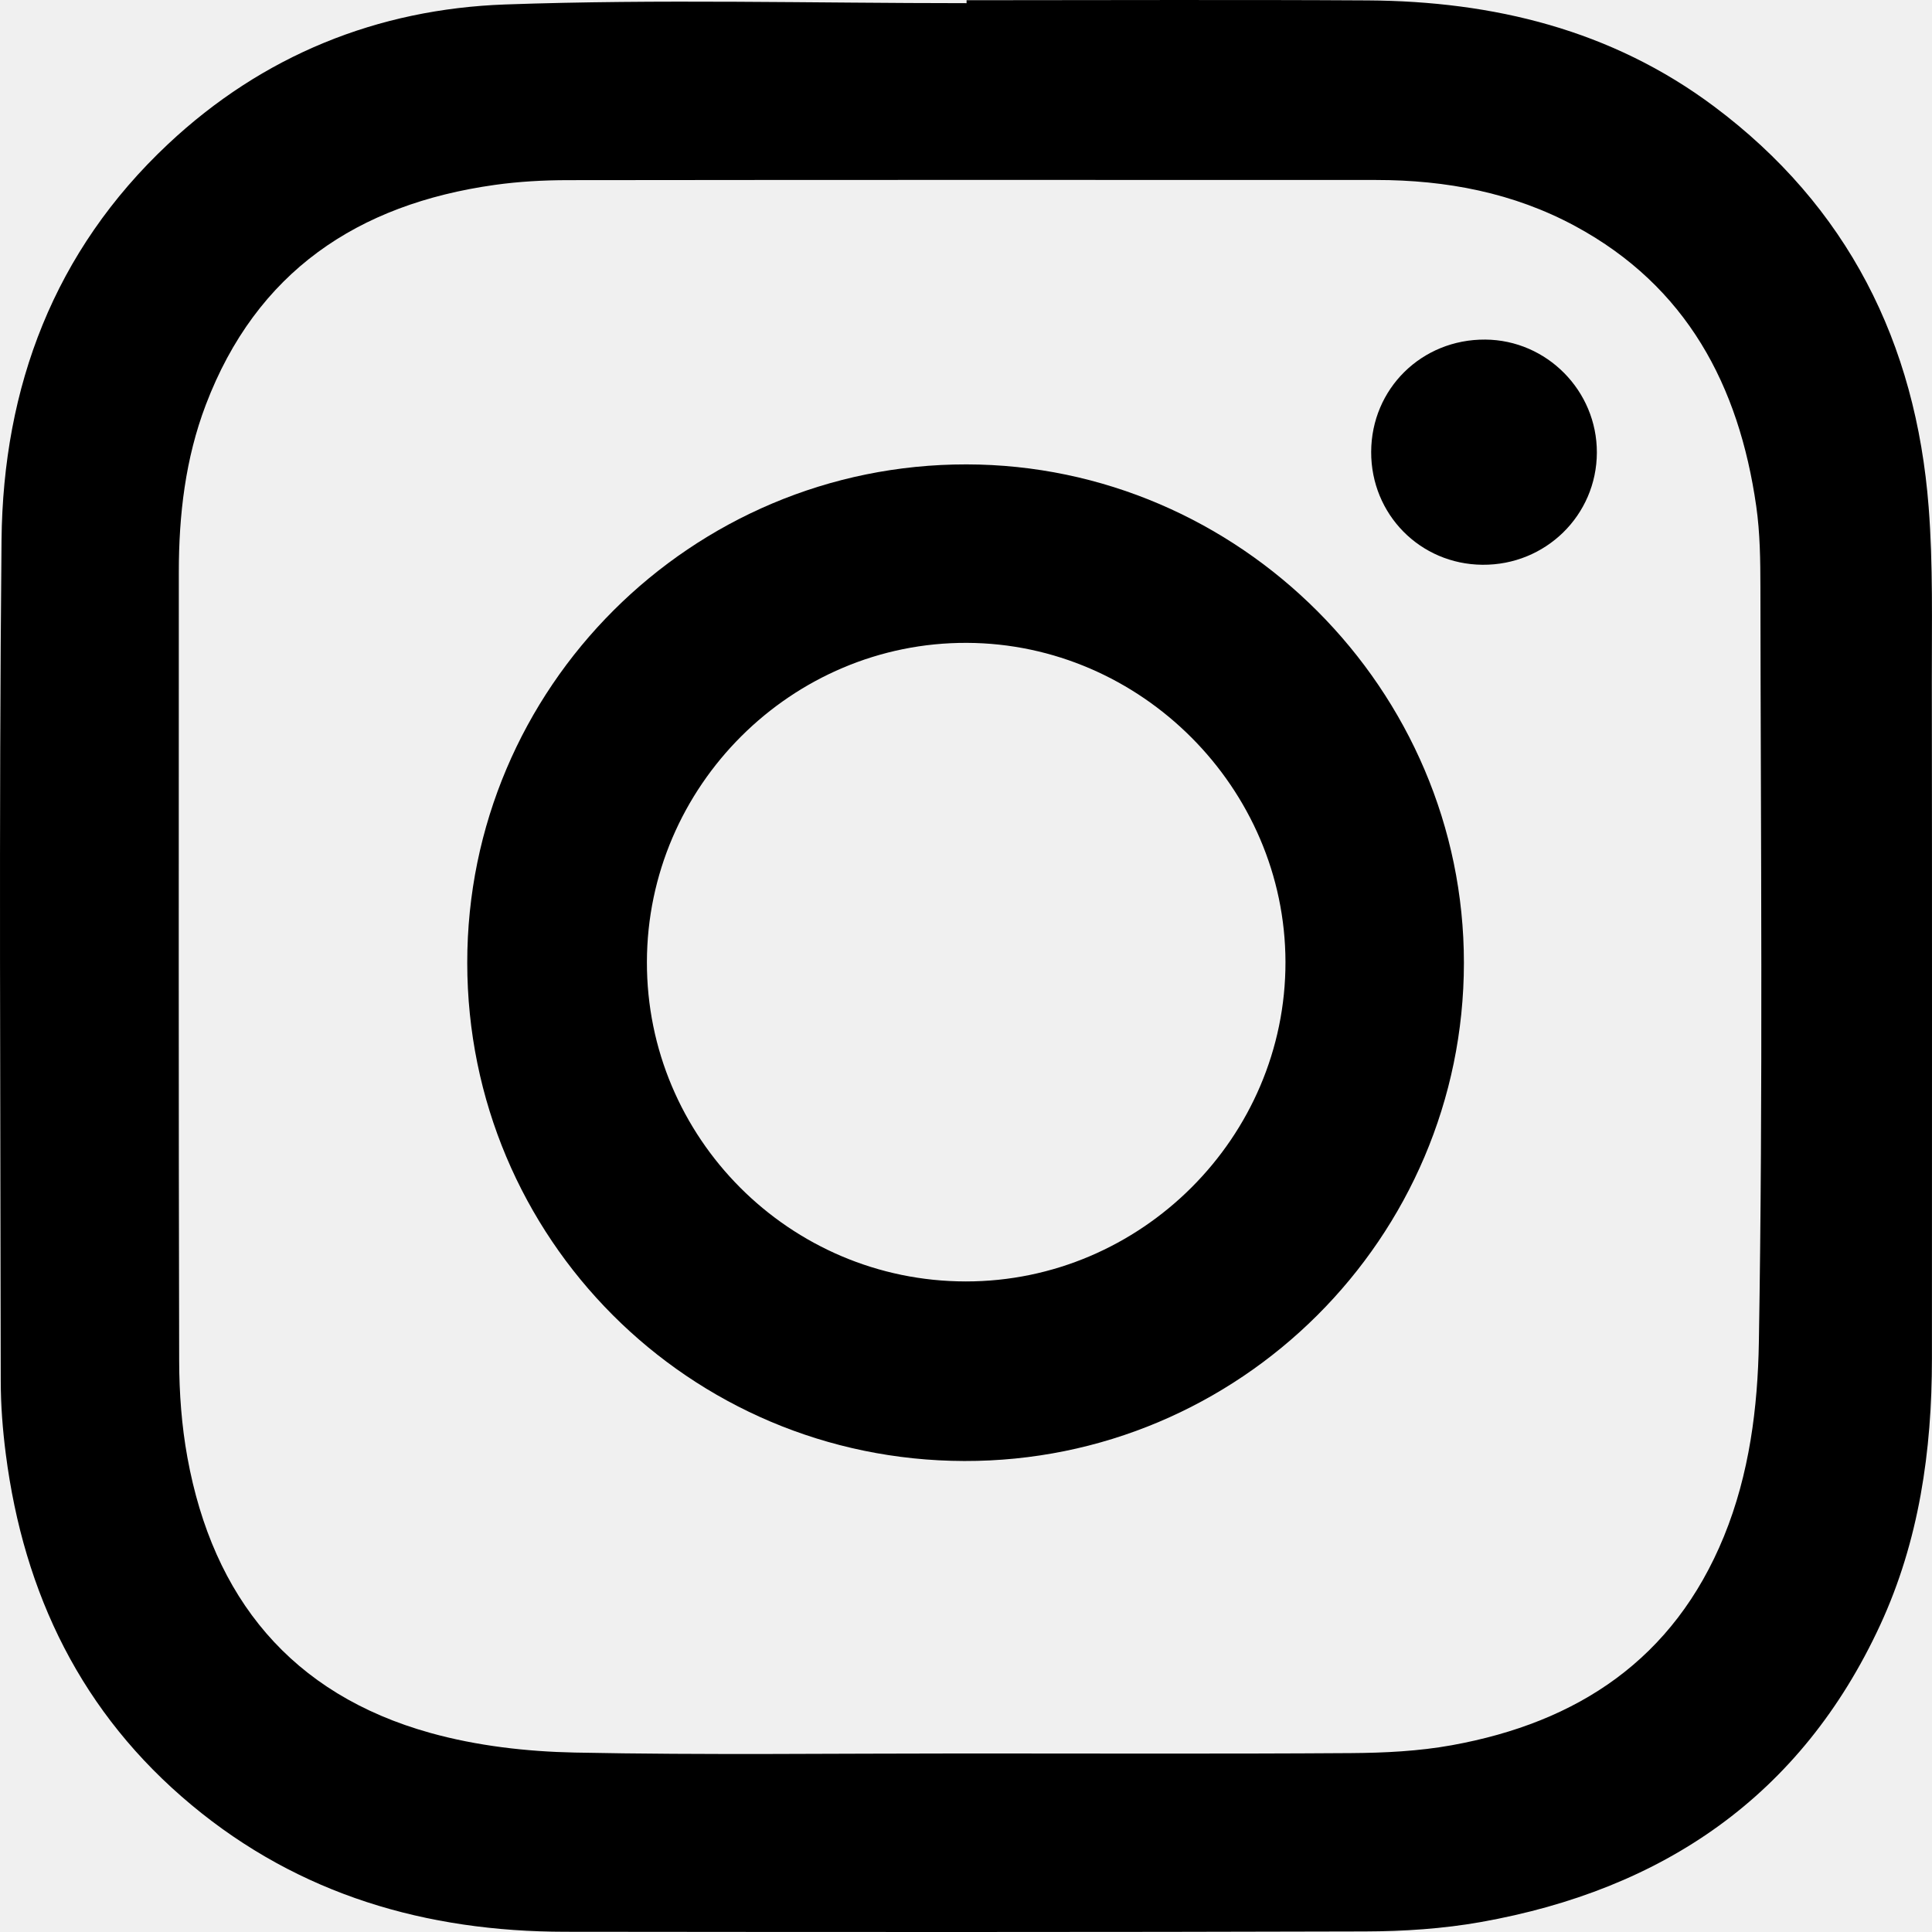
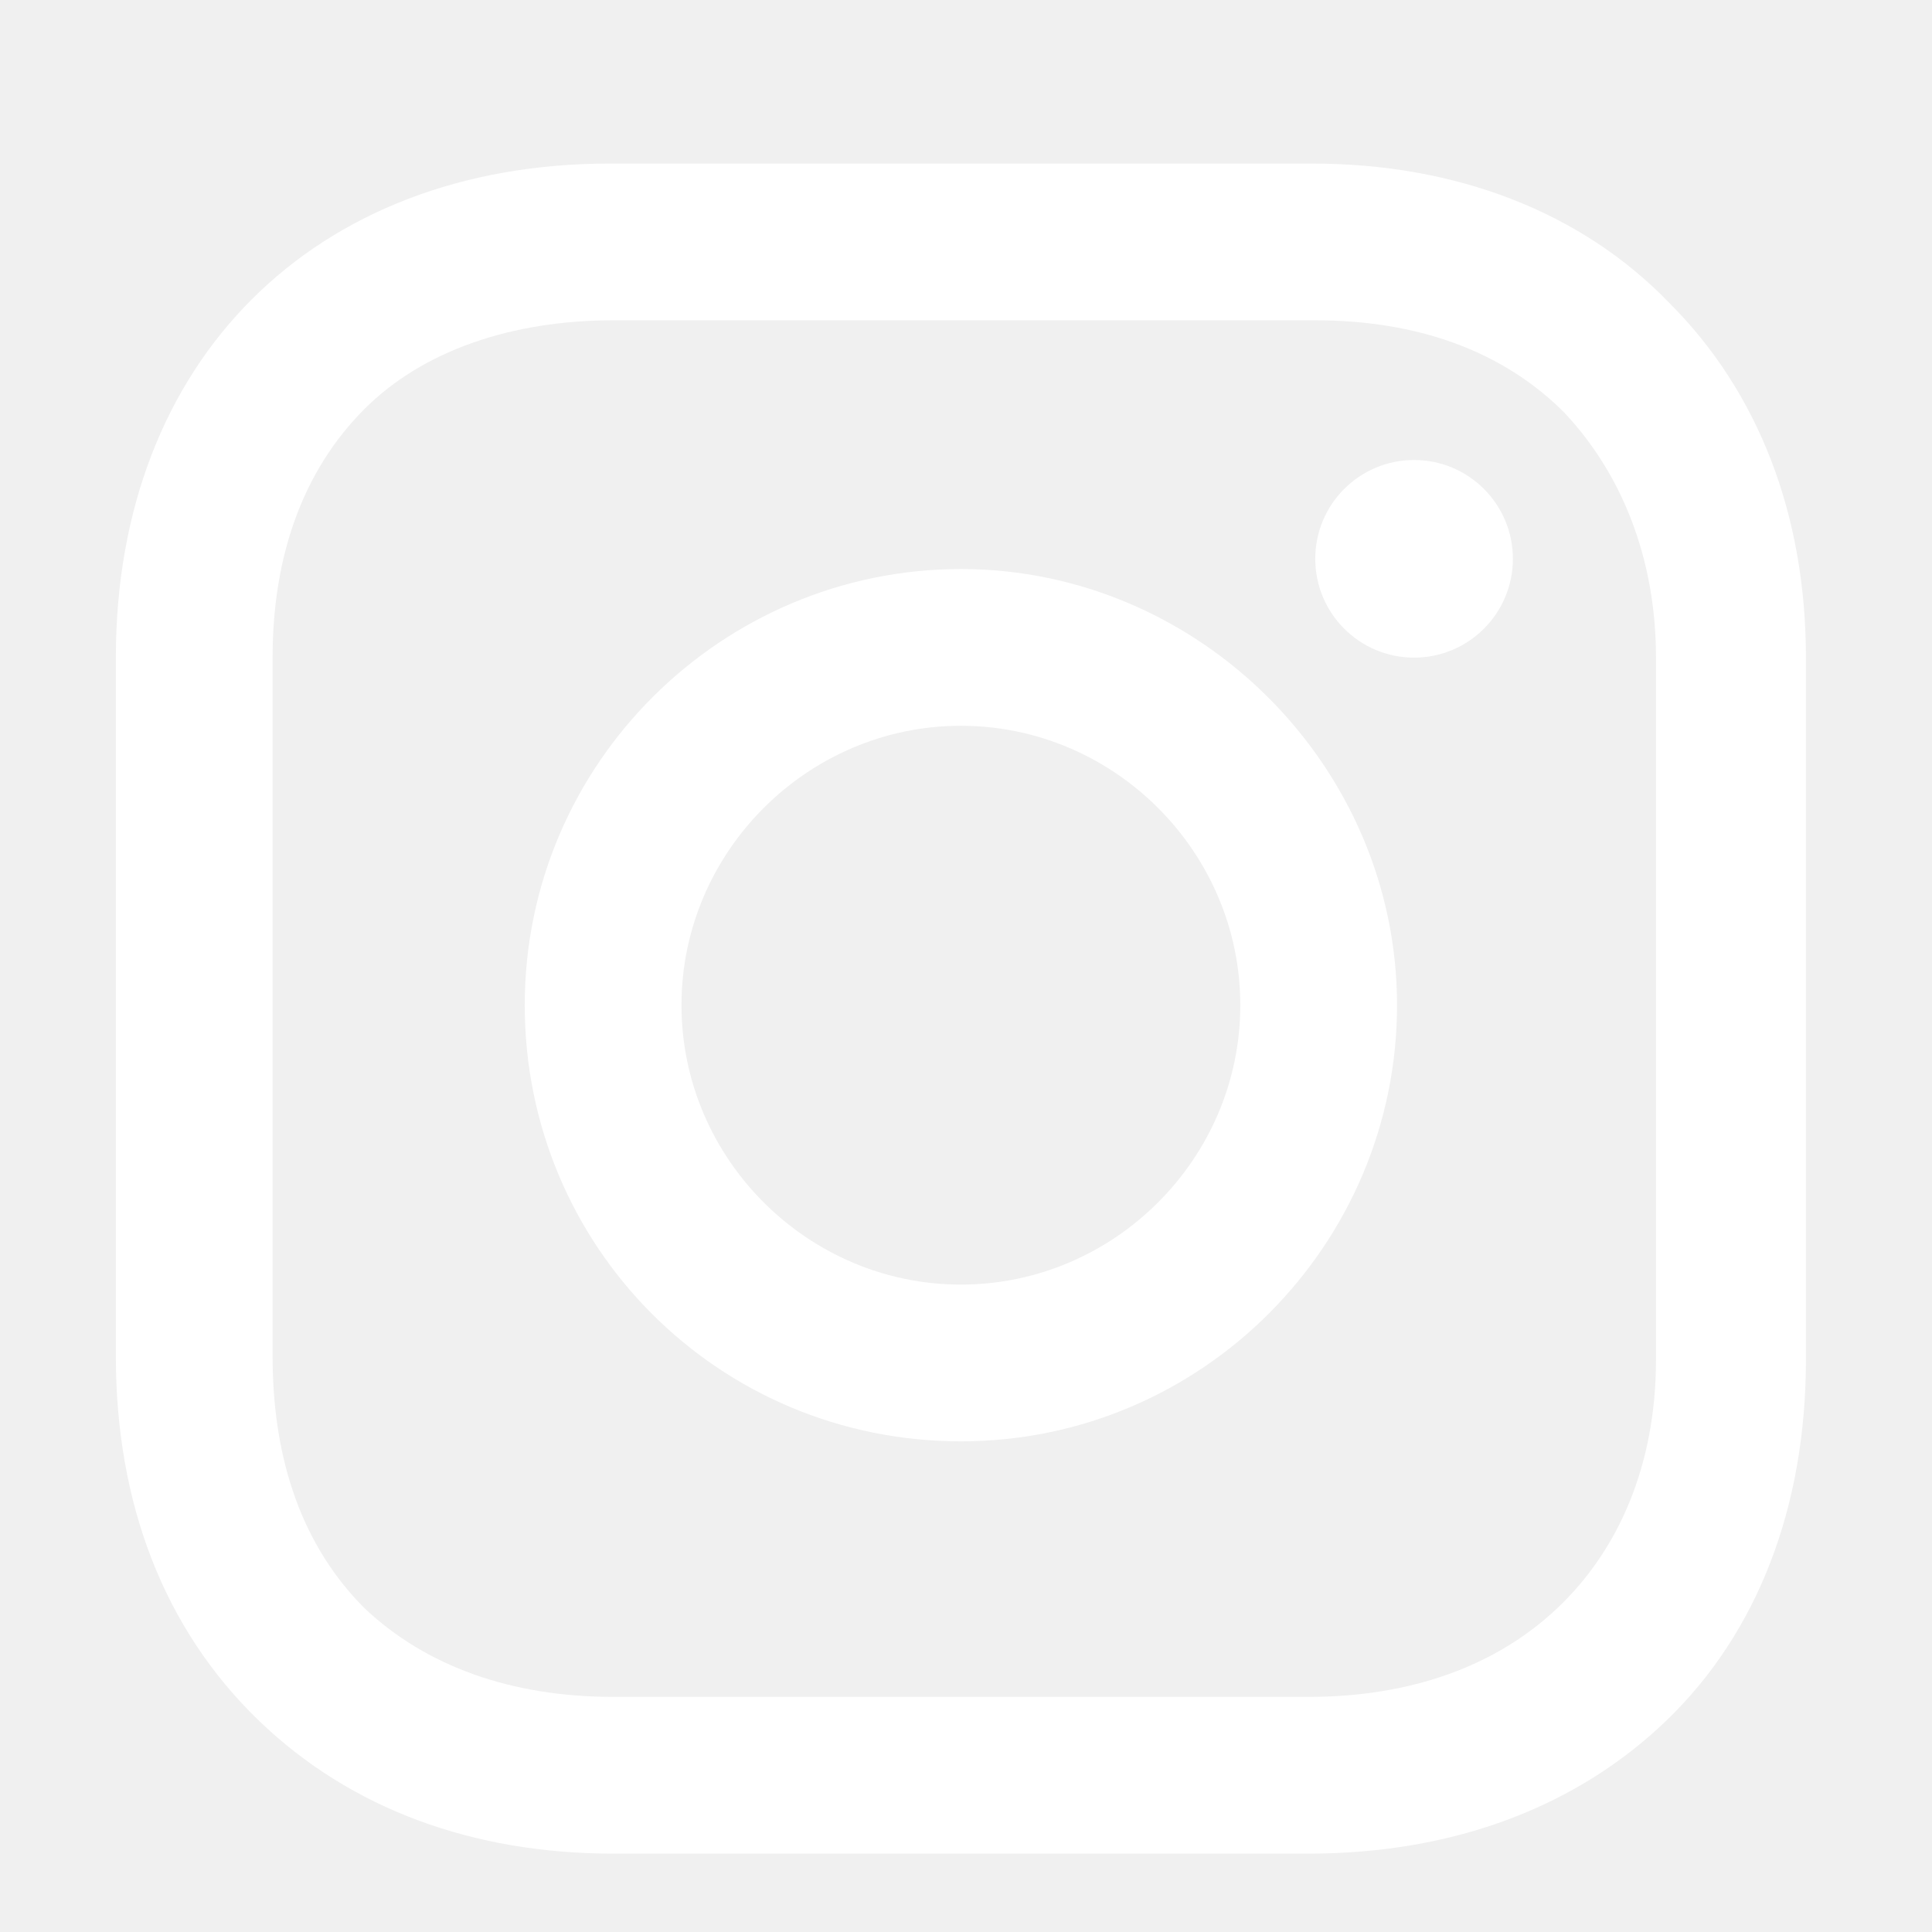
- <svg xmlns="http://www.w3.org/2000/svg" enable-background="new 0 0 1024 1024" height="1024px" id="Layer_1" version="1.1" viewBox="0 0 1024 1024" width="1024px" xml:space="preserve">
+ <svg xmlns="http://www.w3.org/2000/svg" version="1.1" id="Layer_1" x="0px" y="0px" fill="#ffffff" viewBox="0 0 56.7 56.7" enable-background="new 0 0 56.7 56.7" xml:space="preserve">
  <g>
-     <g>
-       <path clip-rule="evenodd" d="M512.305,0.122c70.856,0,141.717-0.328,212.571,0.094     c66.662,0.398,129.269,15.6,183.515,56.125c70.84,52.923,107.091,125.214,113.838,212.445c2.376,30.7,1.637,61.667,1.677,92.512     c0.161,119.619,0.072,239.239,0.059,358.86c-0.005,48.856-6.799,96.557-27.473,141.232     c-41.938,90.623-115.091,140.165-211.608,157.334c-20.125,3.579-40.886,4.916-61.359,4.977     c-141.333,0.417-282.669,0.321-424.003,0.174c-73.495-0.075-140.713-19.483-197.994-67.166     c-58.197-48.439-88.907-111.793-98.46-186.071c-1.648-12.811-2.657-25.805-2.669-38.714     C0.261,583.352-0.636,434.771,0.82,286.214c0.796-81.166,27.822-153.13,88.244-209.835     c50.119-47.032,111.04-71.607,178.739-74.012c81.404-2.892,162.991-0.685,244.499-0.685     C512.303,1.161,512.303,0.641,512.305,0.122z M511.505,929.369c68.18,0,136.358,0.274,204.534-0.188     c17.83-0.121,35.919-1.007,53.414-4.171c66.827-12.081,117.634-45.6,144.26-110.67c13.528-33.055,17.946-68.524,18.522-102.876     c2.237-133.271,0.976-266.602,0.819-399.911c-0.018-14.442-0.174-29.045-2.217-43.295     c-9.163-63.988-36.903-116.435-95.792-148.329c-32.869-17.801-68.551-24.522-105.64-24.534     c-142.831-0.042-285.662-0.084-428.492,0.087c-12.908,0.016-25.93,0.73-38.702,2.525     c-72.746,10.214-126.329,46.066-153.145,116.6c-10.822,28.463-14.28,58.288-14.286,88.569     c-0.021,139.403-0.155,278.803,0.183,418.208c0.041,17.055,1.313,34.355,4.366,51.114     c13.543,74.355,55.004,125.461,128.843,146.011c24.606,6.845,50.909,9.868,76.522,10.384     C373.608,930.277,442.565,929.364,511.505,929.369z" fill-rule="evenodd" />
-       <path clip-rule="evenodd" d="M775.903,510.369c-0.064,145.777-119.005,264.347-264.821,263.991     c-145.871-0.353-263.345-118.096-263.43-264.029C247.567,364.56,366.331,245.98,512.255,246.139     C656.921,246.295,775.968,365.605,775.903,510.369z M511.878,679.188c93.007,0.071,169.609-76.475,169.448-169.325     c-0.161-92.206-76.568-168.757-168.818-169.132c-92.873-0.377-169.438,75.935-169.635,169.074     C342.677,603.077,418.542,679.114,511.878,679.188z" fill-rule="evenodd" />
-       <path clip-rule="evenodd" d="M785.693,299.338c-33.019-0.295-59.047-26.717-58.941-59.832     c0.104-33.491,26.785-59.75,60.471-59.52c32.644,0.226,59.246,27.168,59.147,59.904     C846.27,273.09,819.174,299.637,785.693,299.338z" fill-rule="evenodd" />
-     </g>
+     <path d="M28.2,16.7c-7,0-12.8,5.7-12.8,12.8s5.7,12.8,12.8,12.8S41,36.5,41,29.5S35.2,16.7,28.2,16.7z M28.2,37.7   c-4.5,0-8.2-3.7-8.2-8.2s3.7-8.2,8.2-8.2s8.2,3.7,8.2,8.2S32.7,37.7,28.2,37.7z" />
+     <circle cx="41.5" cy="16.4" r="2.9" />
+     <path d="M49,8.9c-2.6-2.7-6.3-4.1-10.5-4.1H17.9c-8.7,0-14.5,5.8-14.5,14.5v20.5c0,4.3,1.4,8,4.2,10.7c2.7,2.6,6.3,3.9,10.4,3.9   h20.4c4.3,0,7.9-1.4,10.5-3.9c2.7-2.6,4.1-6.3,4.1-10.6V19.3C53,15.1,51.6,11.5,49,8.9z M48.6,39.9c0,3.1-1.1,5.6-2.9,7.3   s-4.3,2.6-7.3,2.6H18c-3,0-5.5-0.9-7.3-2.6C8.9,45.4,8,42.9,8,39.8V19.3c0-3,0.9-5.5,2.7-7.3c1.7-1.7,4.3-2.6,7.3-2.6h20.6   c3,0,5.5,0.9,7.3,2.7c1.7,1.8,2.7,4.3,2.7,7.2V39.9L48.6,39.9z" />
  </g>
</svg>
